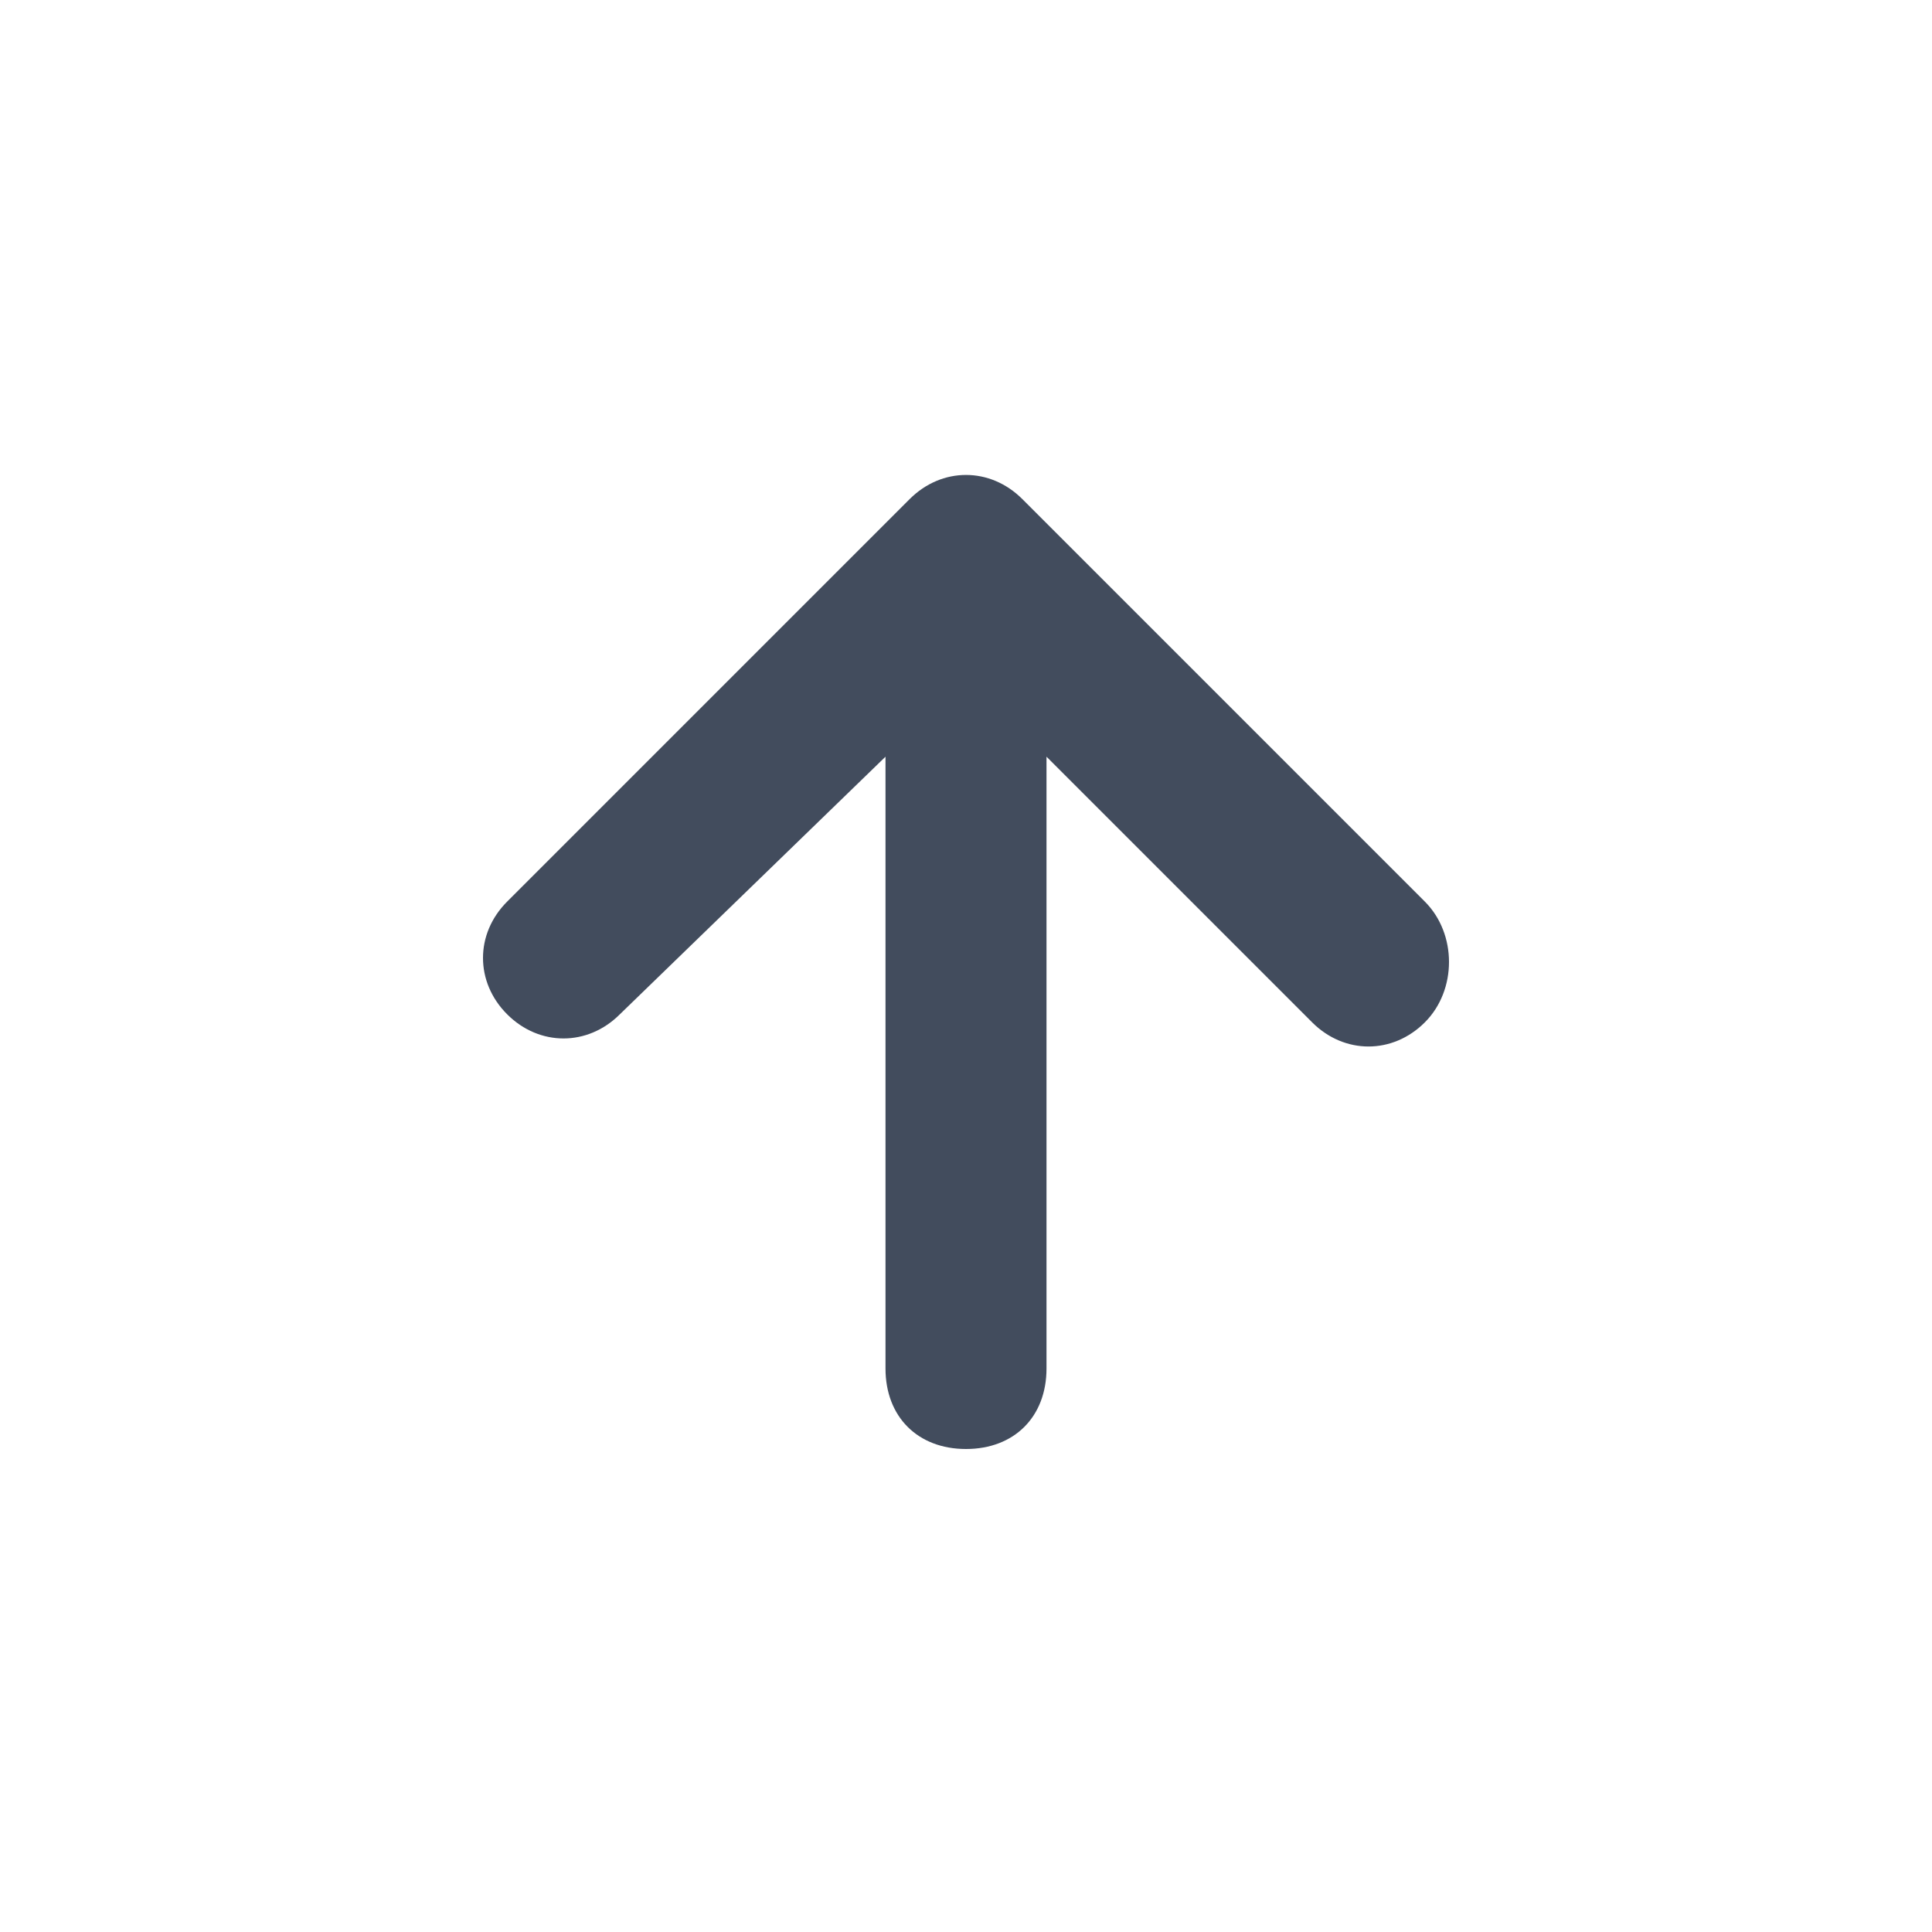
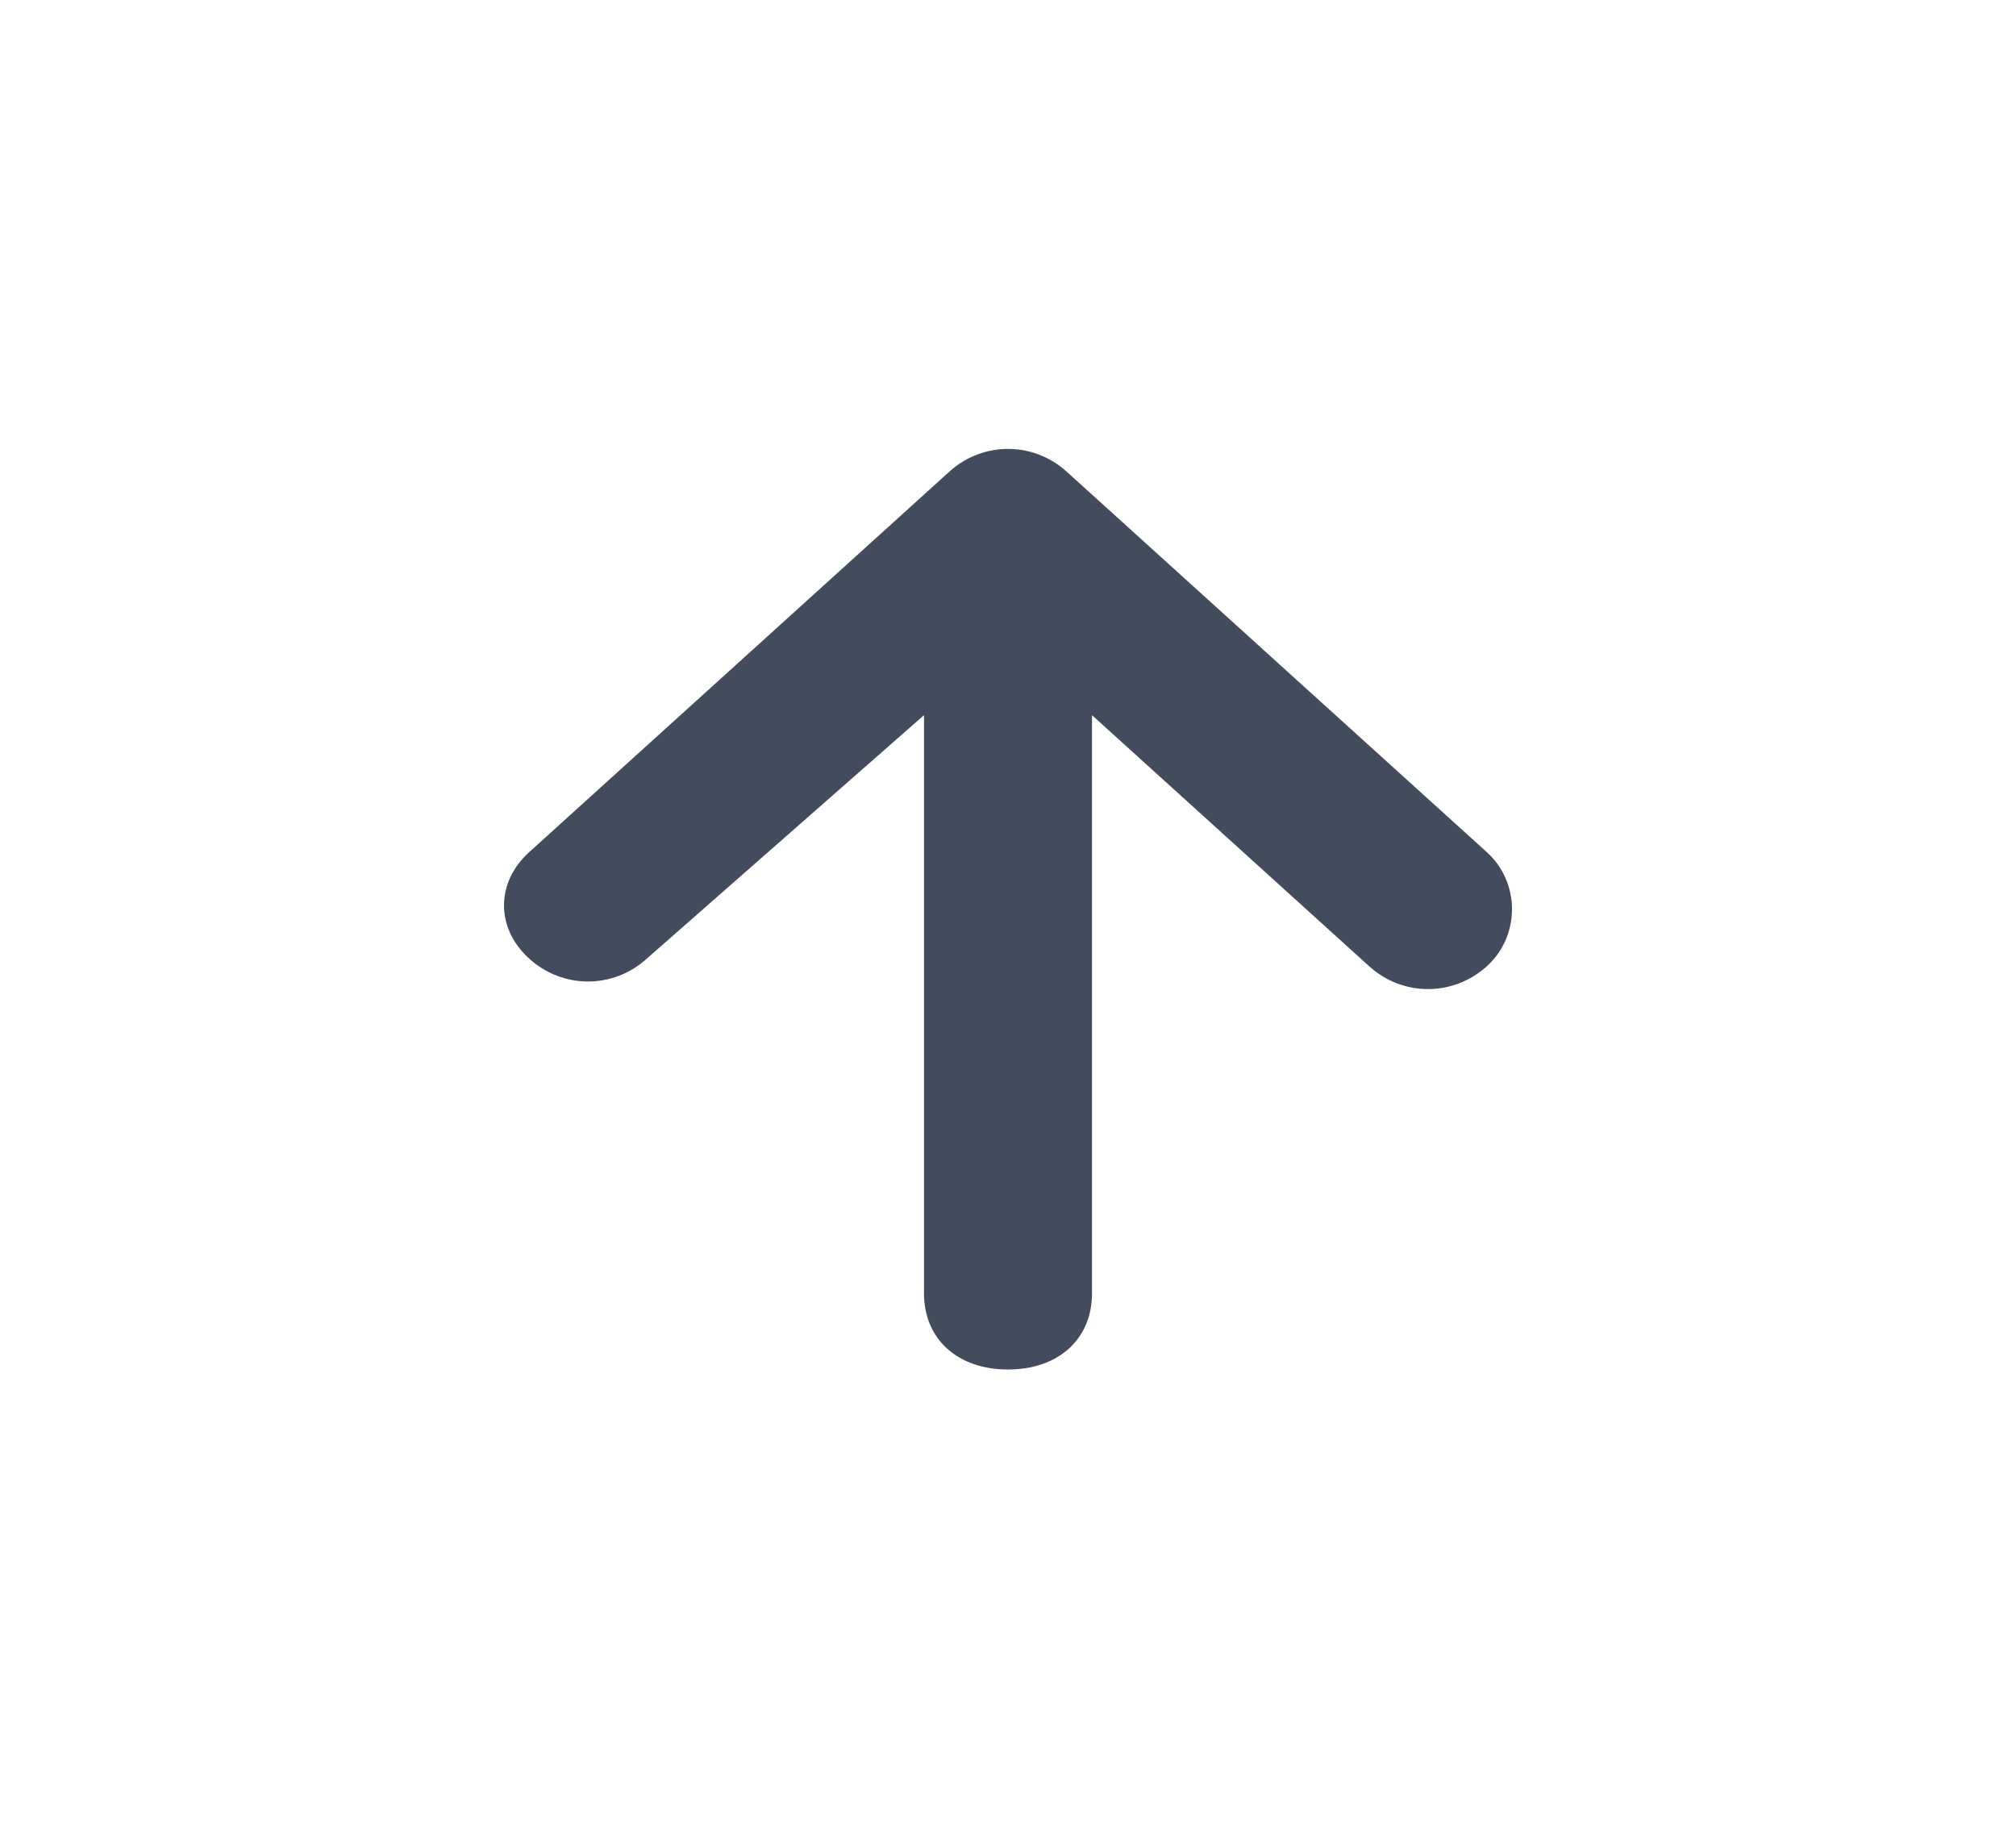
- <svg xmlns="http://www.w3.org/2000/svg" width="24" height="24" viewBox="0 0 24 24" fill="none">
-   <path d="M17.7 11.2L12.7 6.2C12.3 5.8 11.7 5.8 11.3 6.2L6.3 11.2C5.9 11.6 5.9 12.2 6.3 12.6C6.7 13 7.3 13 7.7 12.6L11 9.4V17C11 17.6 11.4 18 12 18C12.6 18 13 17.6 13 17V9.4L16.3 12.7C16.7 13.1 17.3 13.1 17.7 12.7C18.1 12.3 18.1 11.6 17.7 11.2Z" fill="#424C5D" />
+ <svg xmlns="http://www.w3.org/2000/svg" width="24" height="22" viewBox="0 0 24 22" fill="none">
+   <path d="M17.7 10.146L12.7 5.617C12.3 5.254 11.7 5.254 11.3 5.617L6.3 10.146C5.9 10.508 5.9 11.052 6.3 11.414C6.7 11.777 7.3 11.777 7.7 11.414L11 8.515V15.4C11 15.944 11.4 16.306 12 16.306C12.6 16.306 13 15.944 13 15.4V8.515L16.3 11.505C16.7 11.867 17.3 11.867 17.7 11.505C18.1 11.143 18.1 10.508 17.7 10.146Z" fill="#424C5D" />
</svg>
